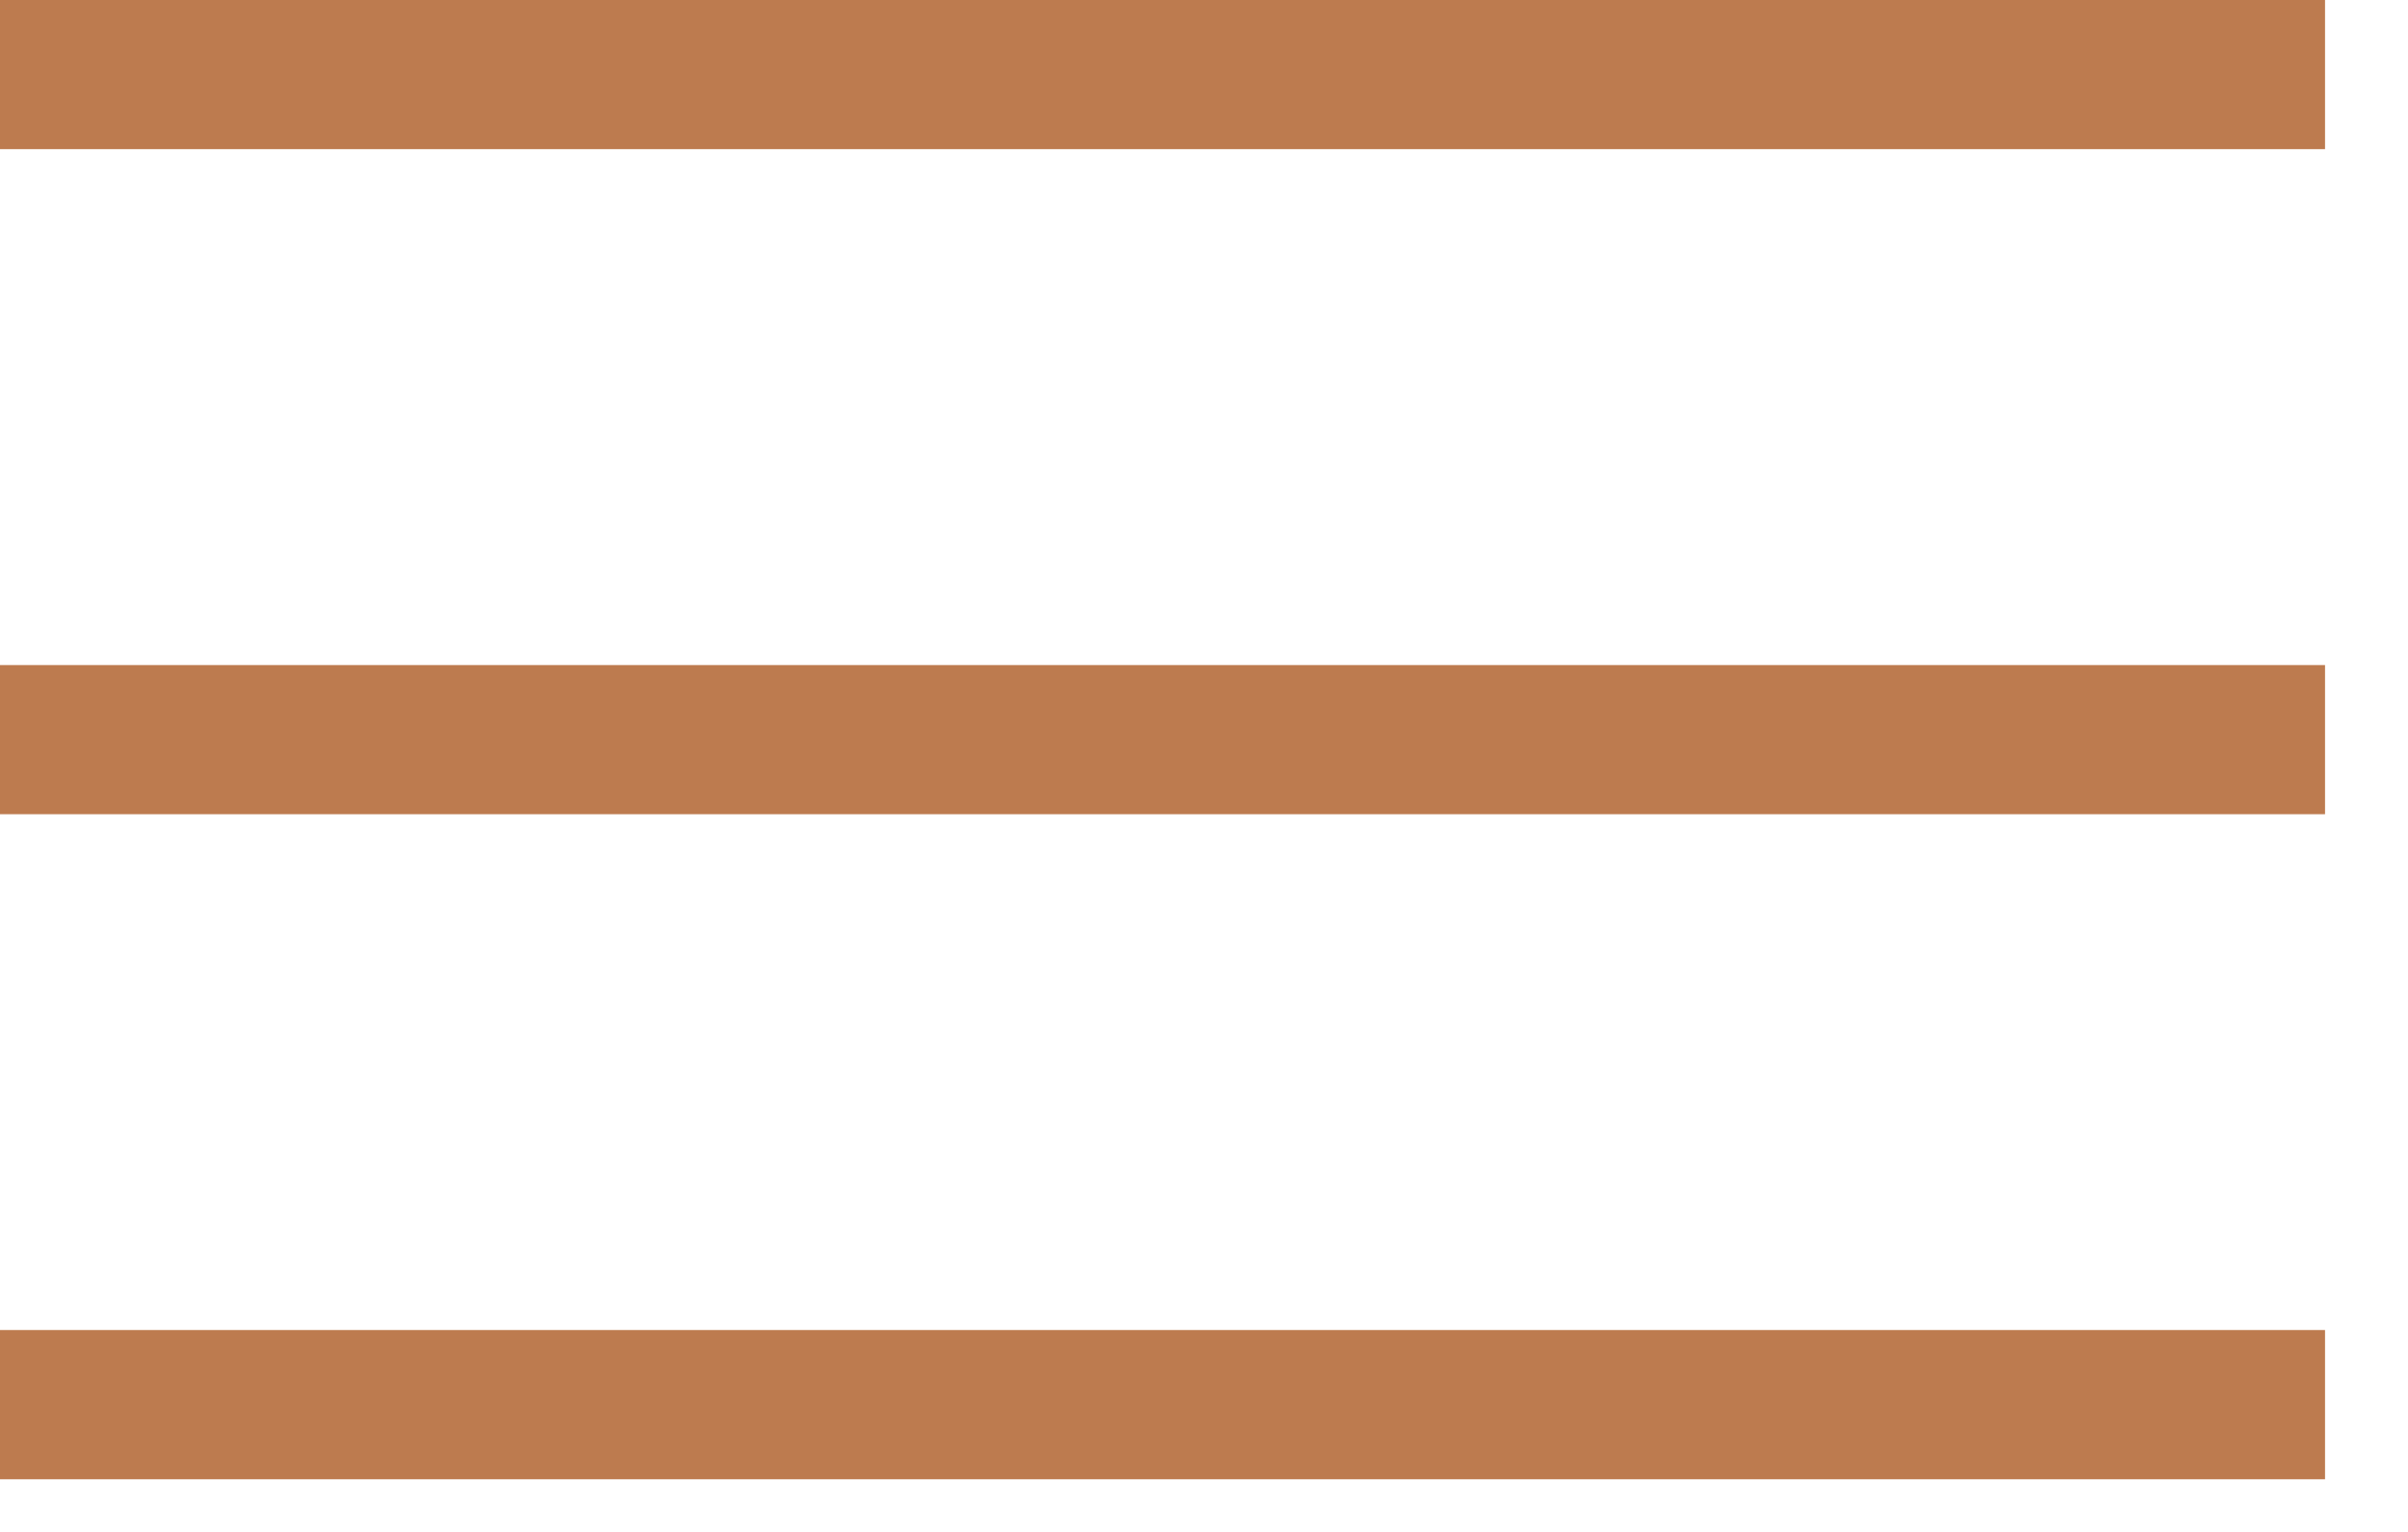
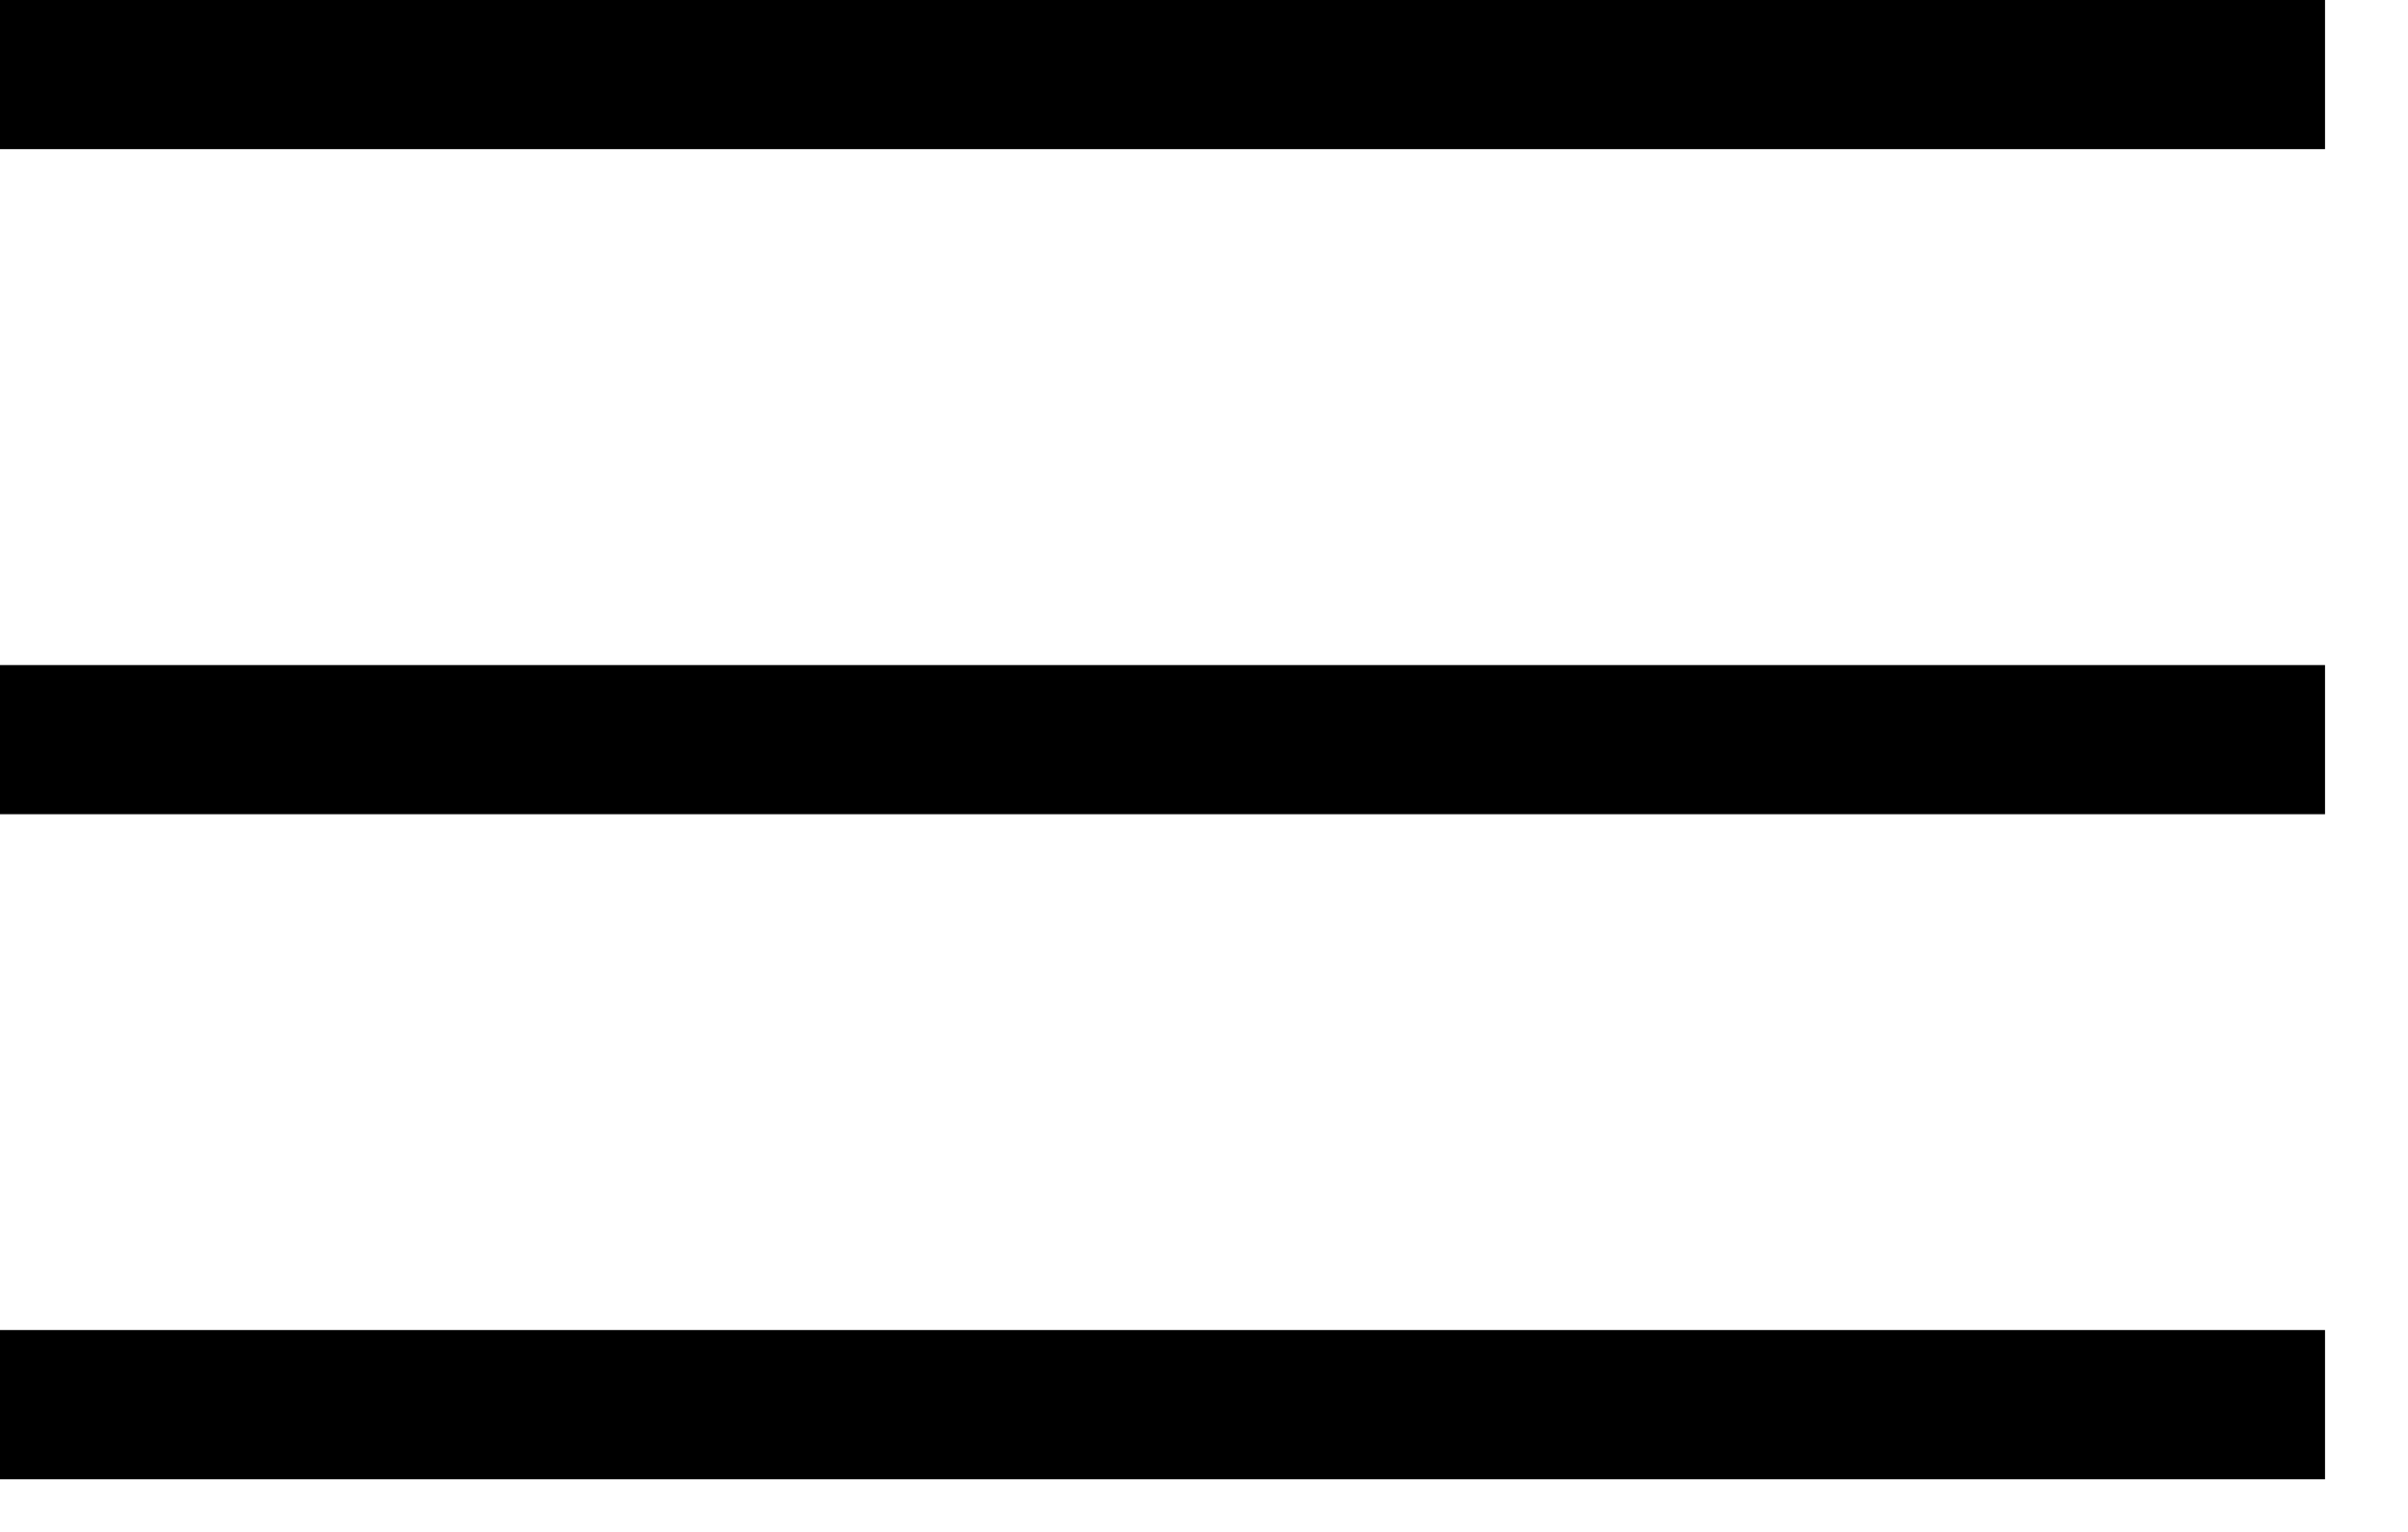
- <svg xmlns="http://www.w3.org/2000/svg" width="22" height="14" viewBox="0 0 22 14" fill="none">
-   <path d="M0 0H21.242V1.363H0V0Z" fill="#BD7B4F" />
-   <path d="M0 6.078H21.242V7.441H0V6.078Z" fill="#BD7B4F" />
-   <path d="M0 12.155H21.242V13.519H0V12.155Z" fill="#BD7B4F" />
+ <svg xmlns="http://www.w3.org/2000/svg" width="22" height="14" viewBox="0 0 22 14" fill="current" stroke="current">
+   <path d="M0 0H21.242V1.363H0V0Z" fill="current" />
+   <path d="M0 6.078H21.242V7.441H0V6.078Z" fill="current" />
+   <path d="M0 12.155H21.242V13.519H0V12.155Z" fill="current" />
</svg>
